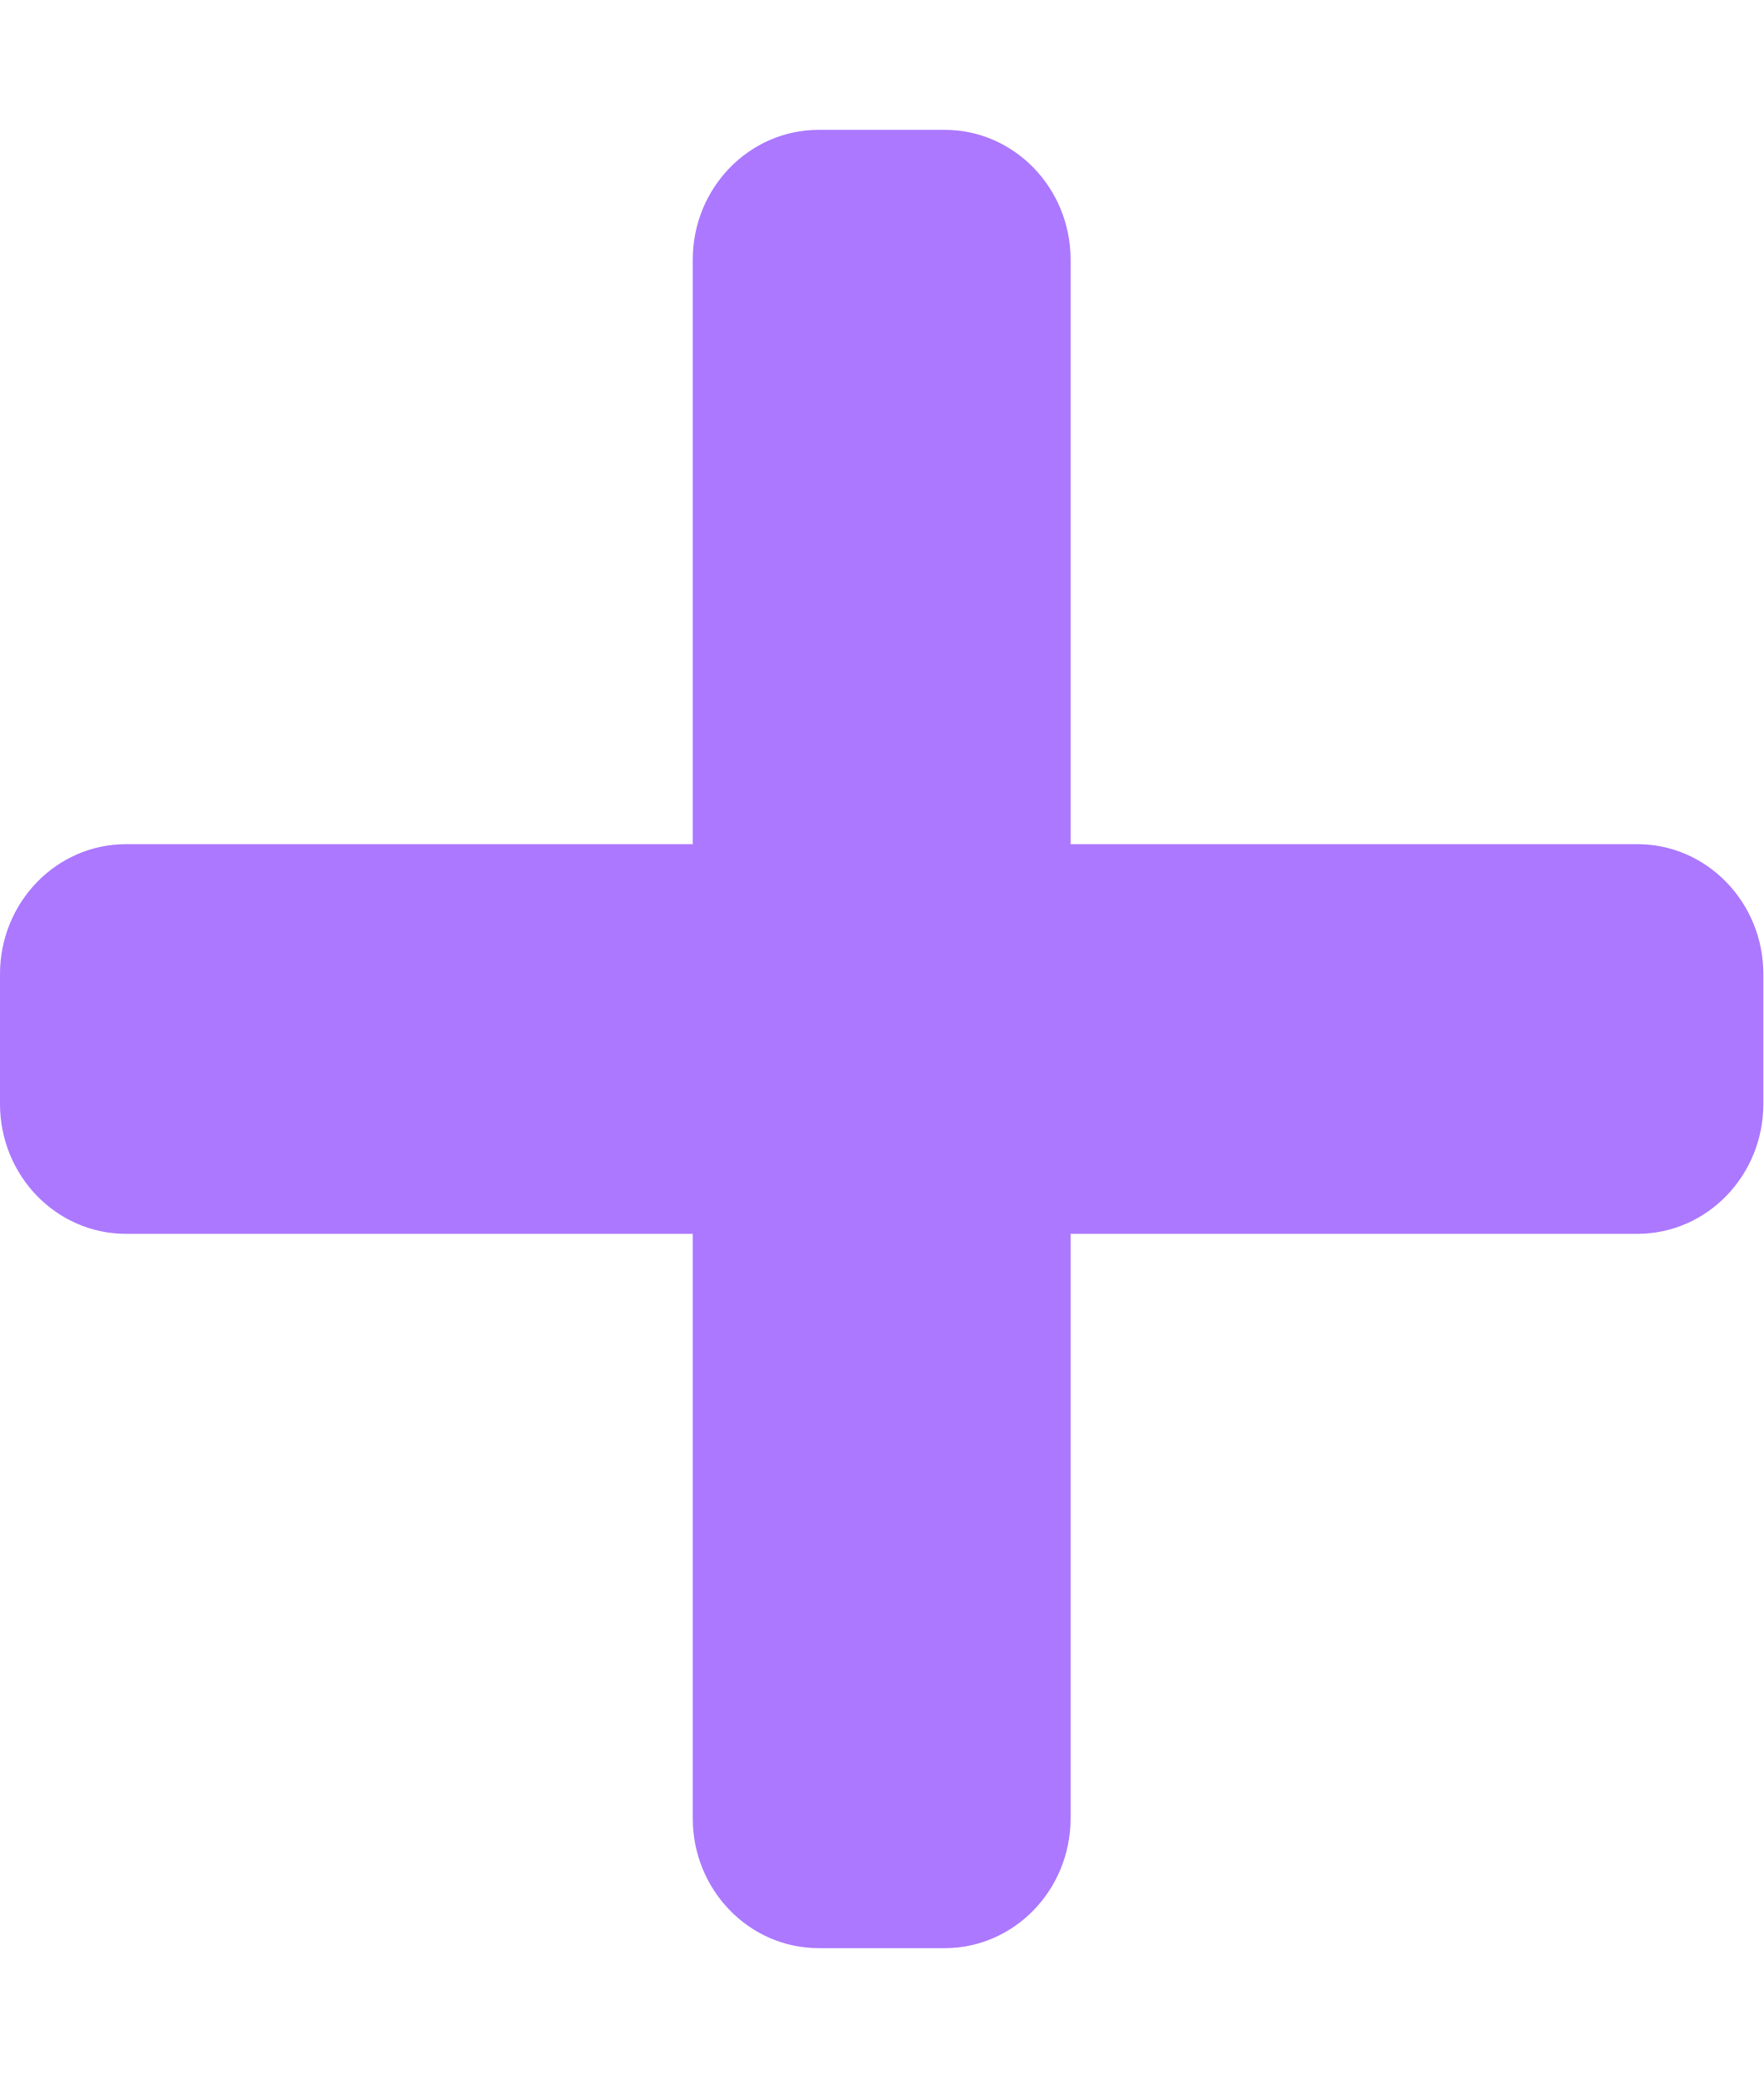
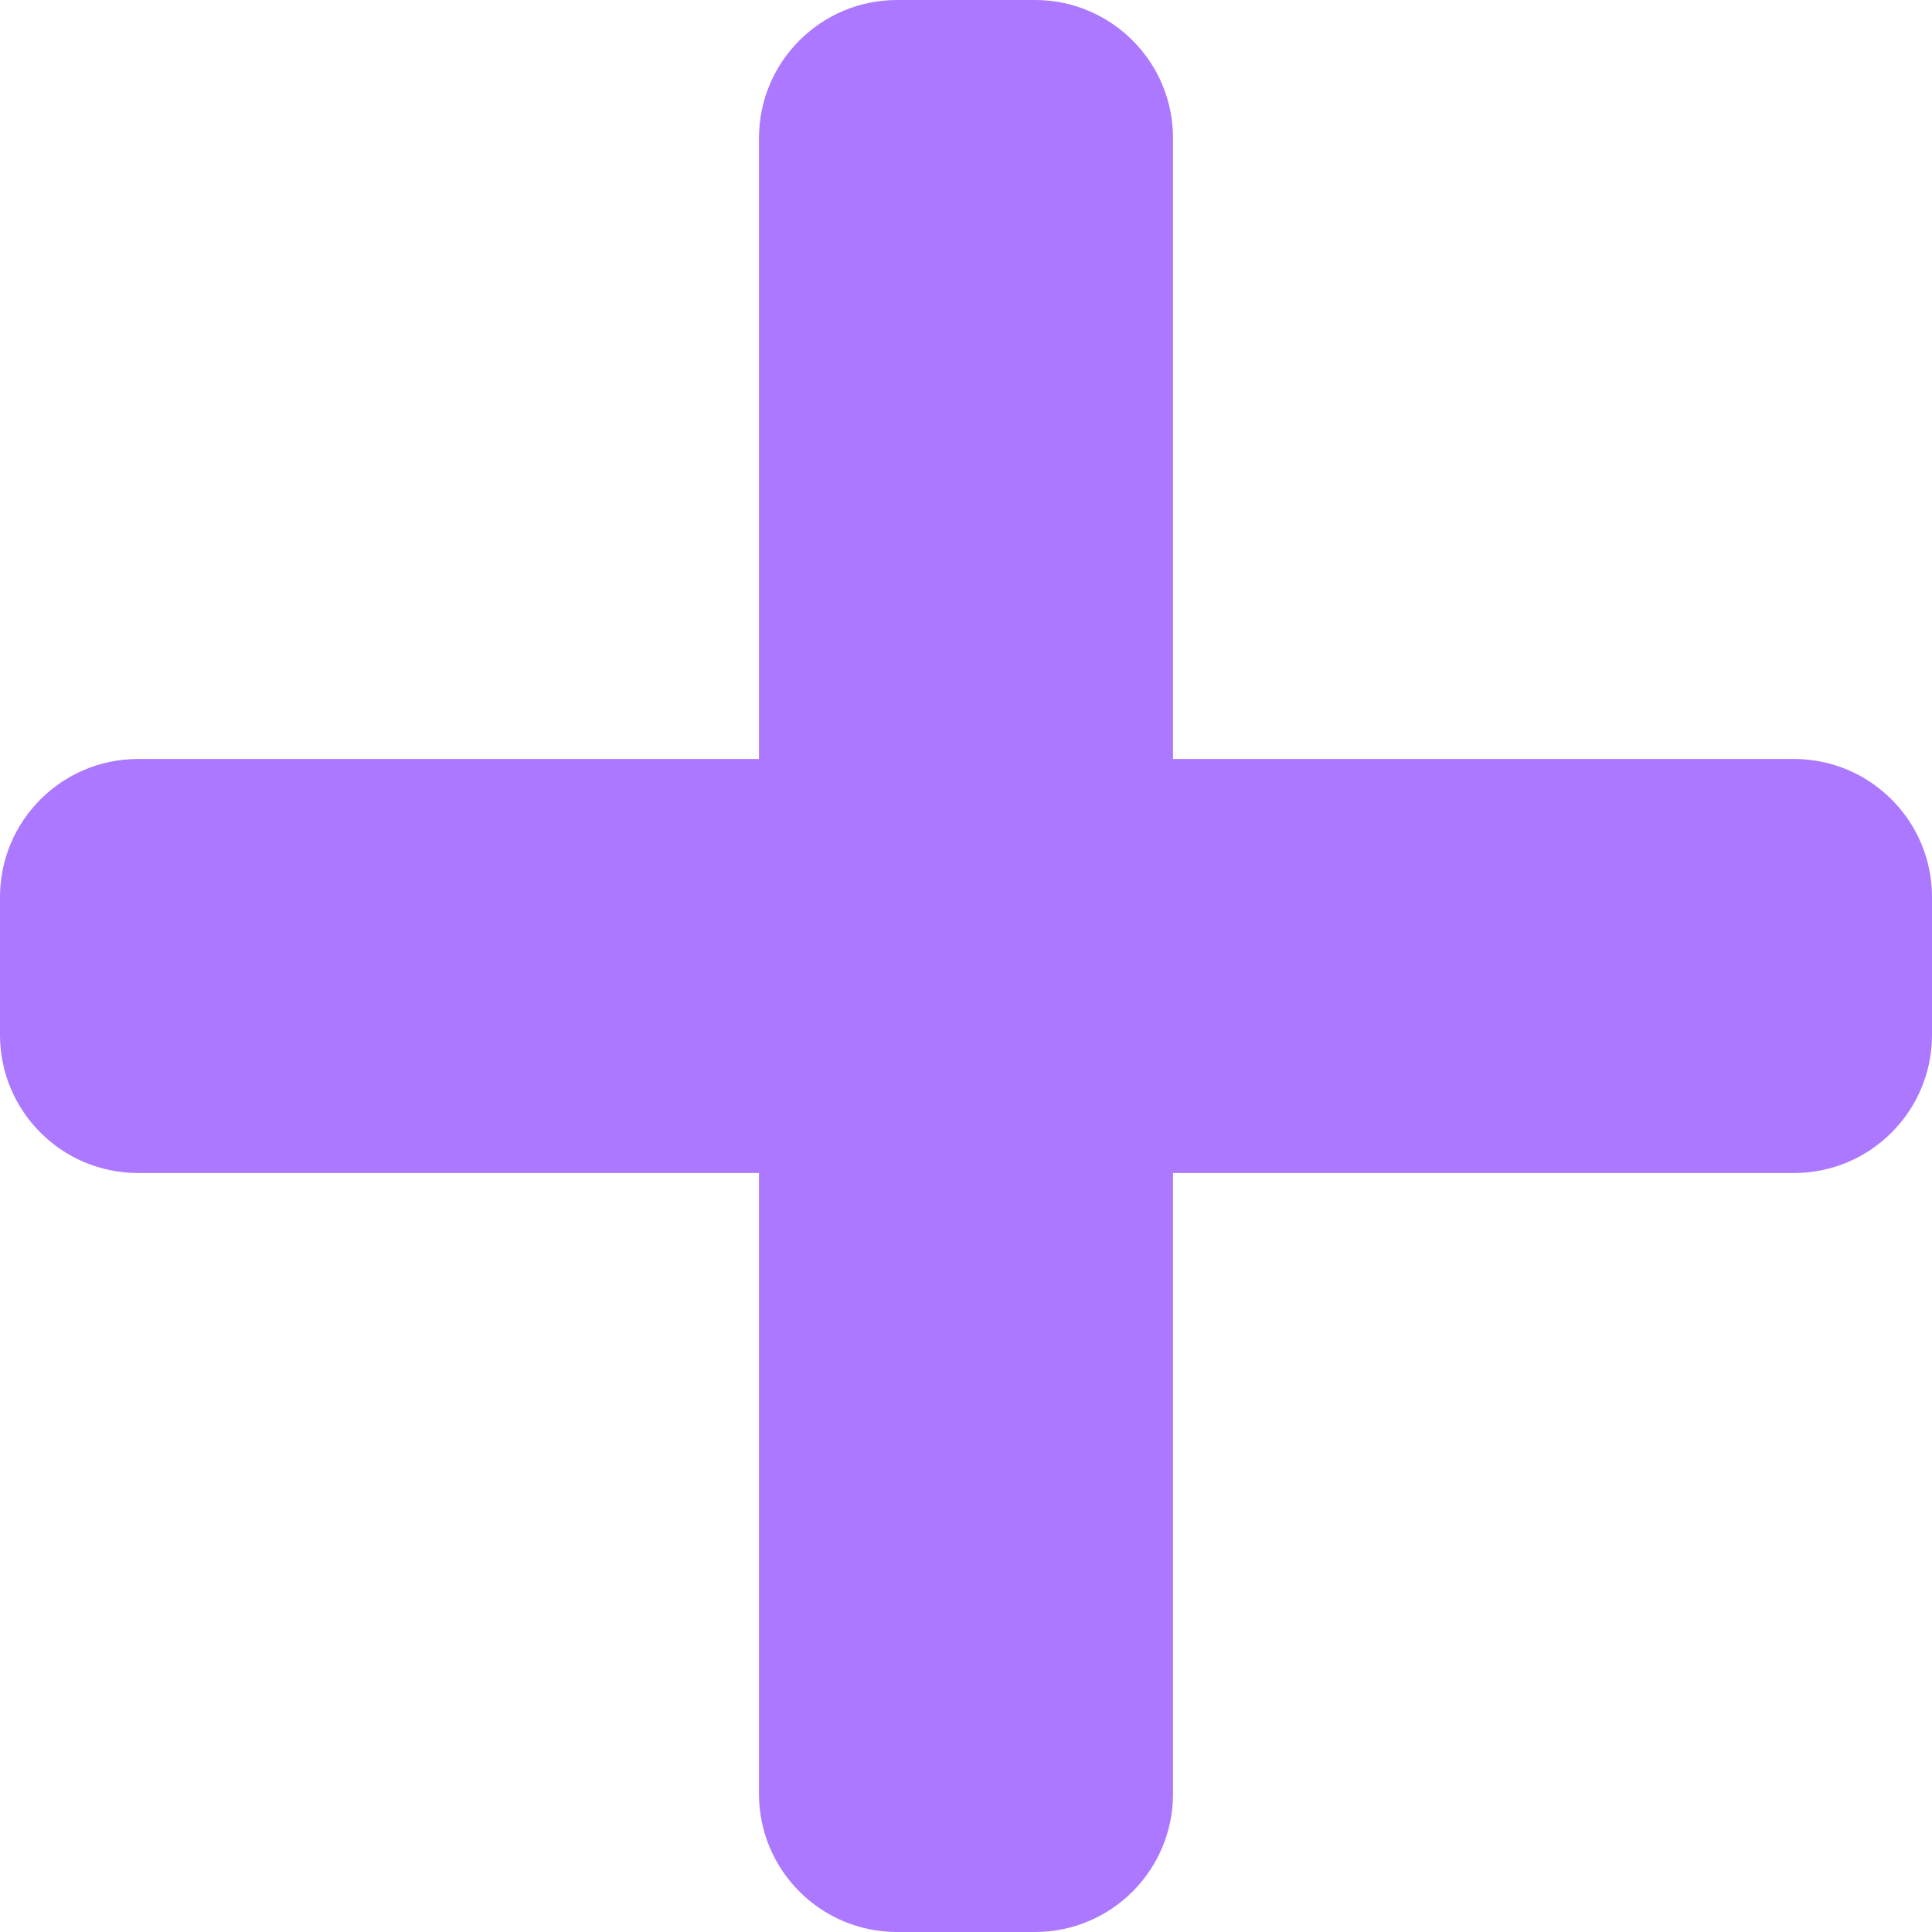
- <svg xmlns="http://www.w3.org/2000/svg" width="28" height="33" viewBox="0 0 28 33" fill="none">
-   <path d="M26 13.406H17V4.125C17 2.986 16.104 2.062 15 2.062H13C11.896 2.062 11 2.986 11 4.125V13.406H2C0.896 13.406 0 14.33 0 15.469V17.531C0 18.67 0.896 19.594 2 19.594H11V28.875C11 30.014 11.896 30.938 13 30.938H15C16.104 30.938 17 30.014 17 28.875V19.594H26C27.104 19.594 28 18.67 28 17.531V15.469C28 14.33 27.104 13.406 26 13.406Z" fill="#AB78FF" />
+ <svg xmlns="http://www.w3.org/2000/svg" width="20" height="20" viewBox="0 0 20 20" fill="none">
+   <path d="M18.571 7.857H12.143V1.429C12.143 0.64 11.503 0 10.714 0H9.286C8.497 0 7.857 0.64 7.857 1.429V7.857H1.429C0.64 7.857 0 8.497 0 9.286V10.714C0 11.503 0.64 12.143 1.429 12.143H7.857V18.571C7.857 19.36 8.497 20 9.286 20H10.714C11.503 20 12.143 19.36 12.143 18.571V12.143H18.571C19.36 12.143 20 11.503 20 10.714V9.286C20 8.497 19.36 7.857 18.571 7.857Z" fill="#AB78FF" />
</svg>
